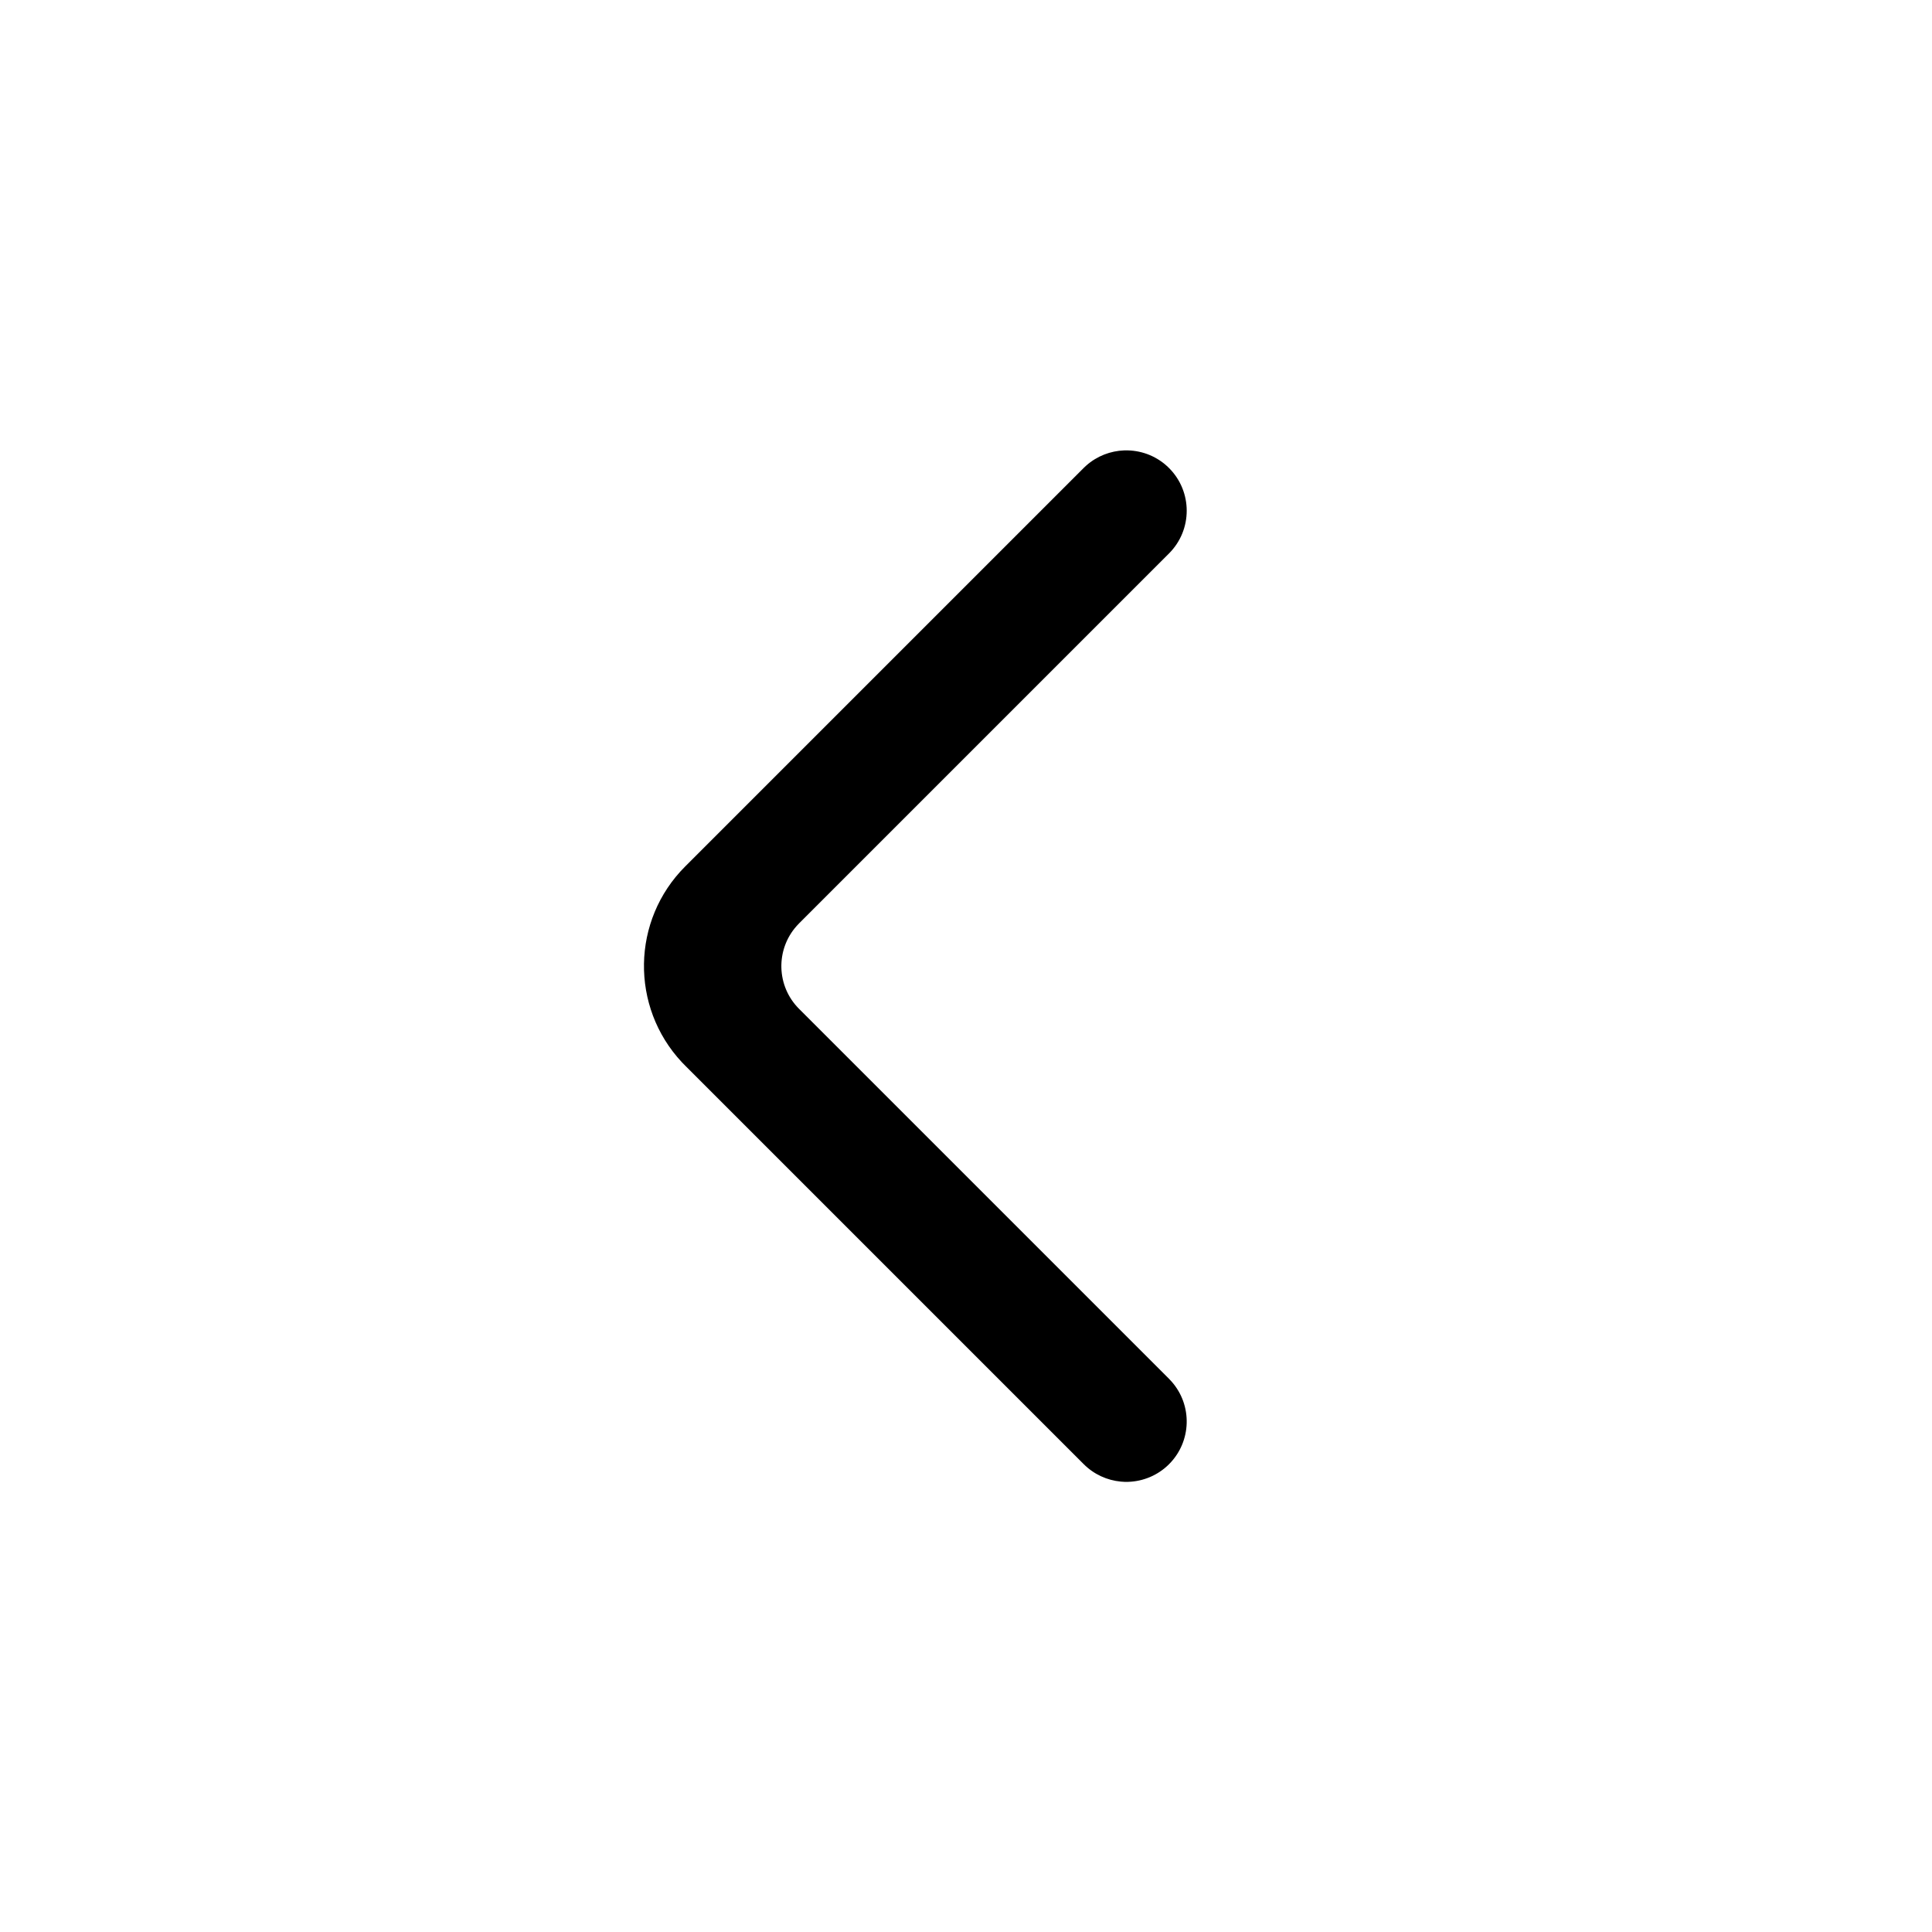
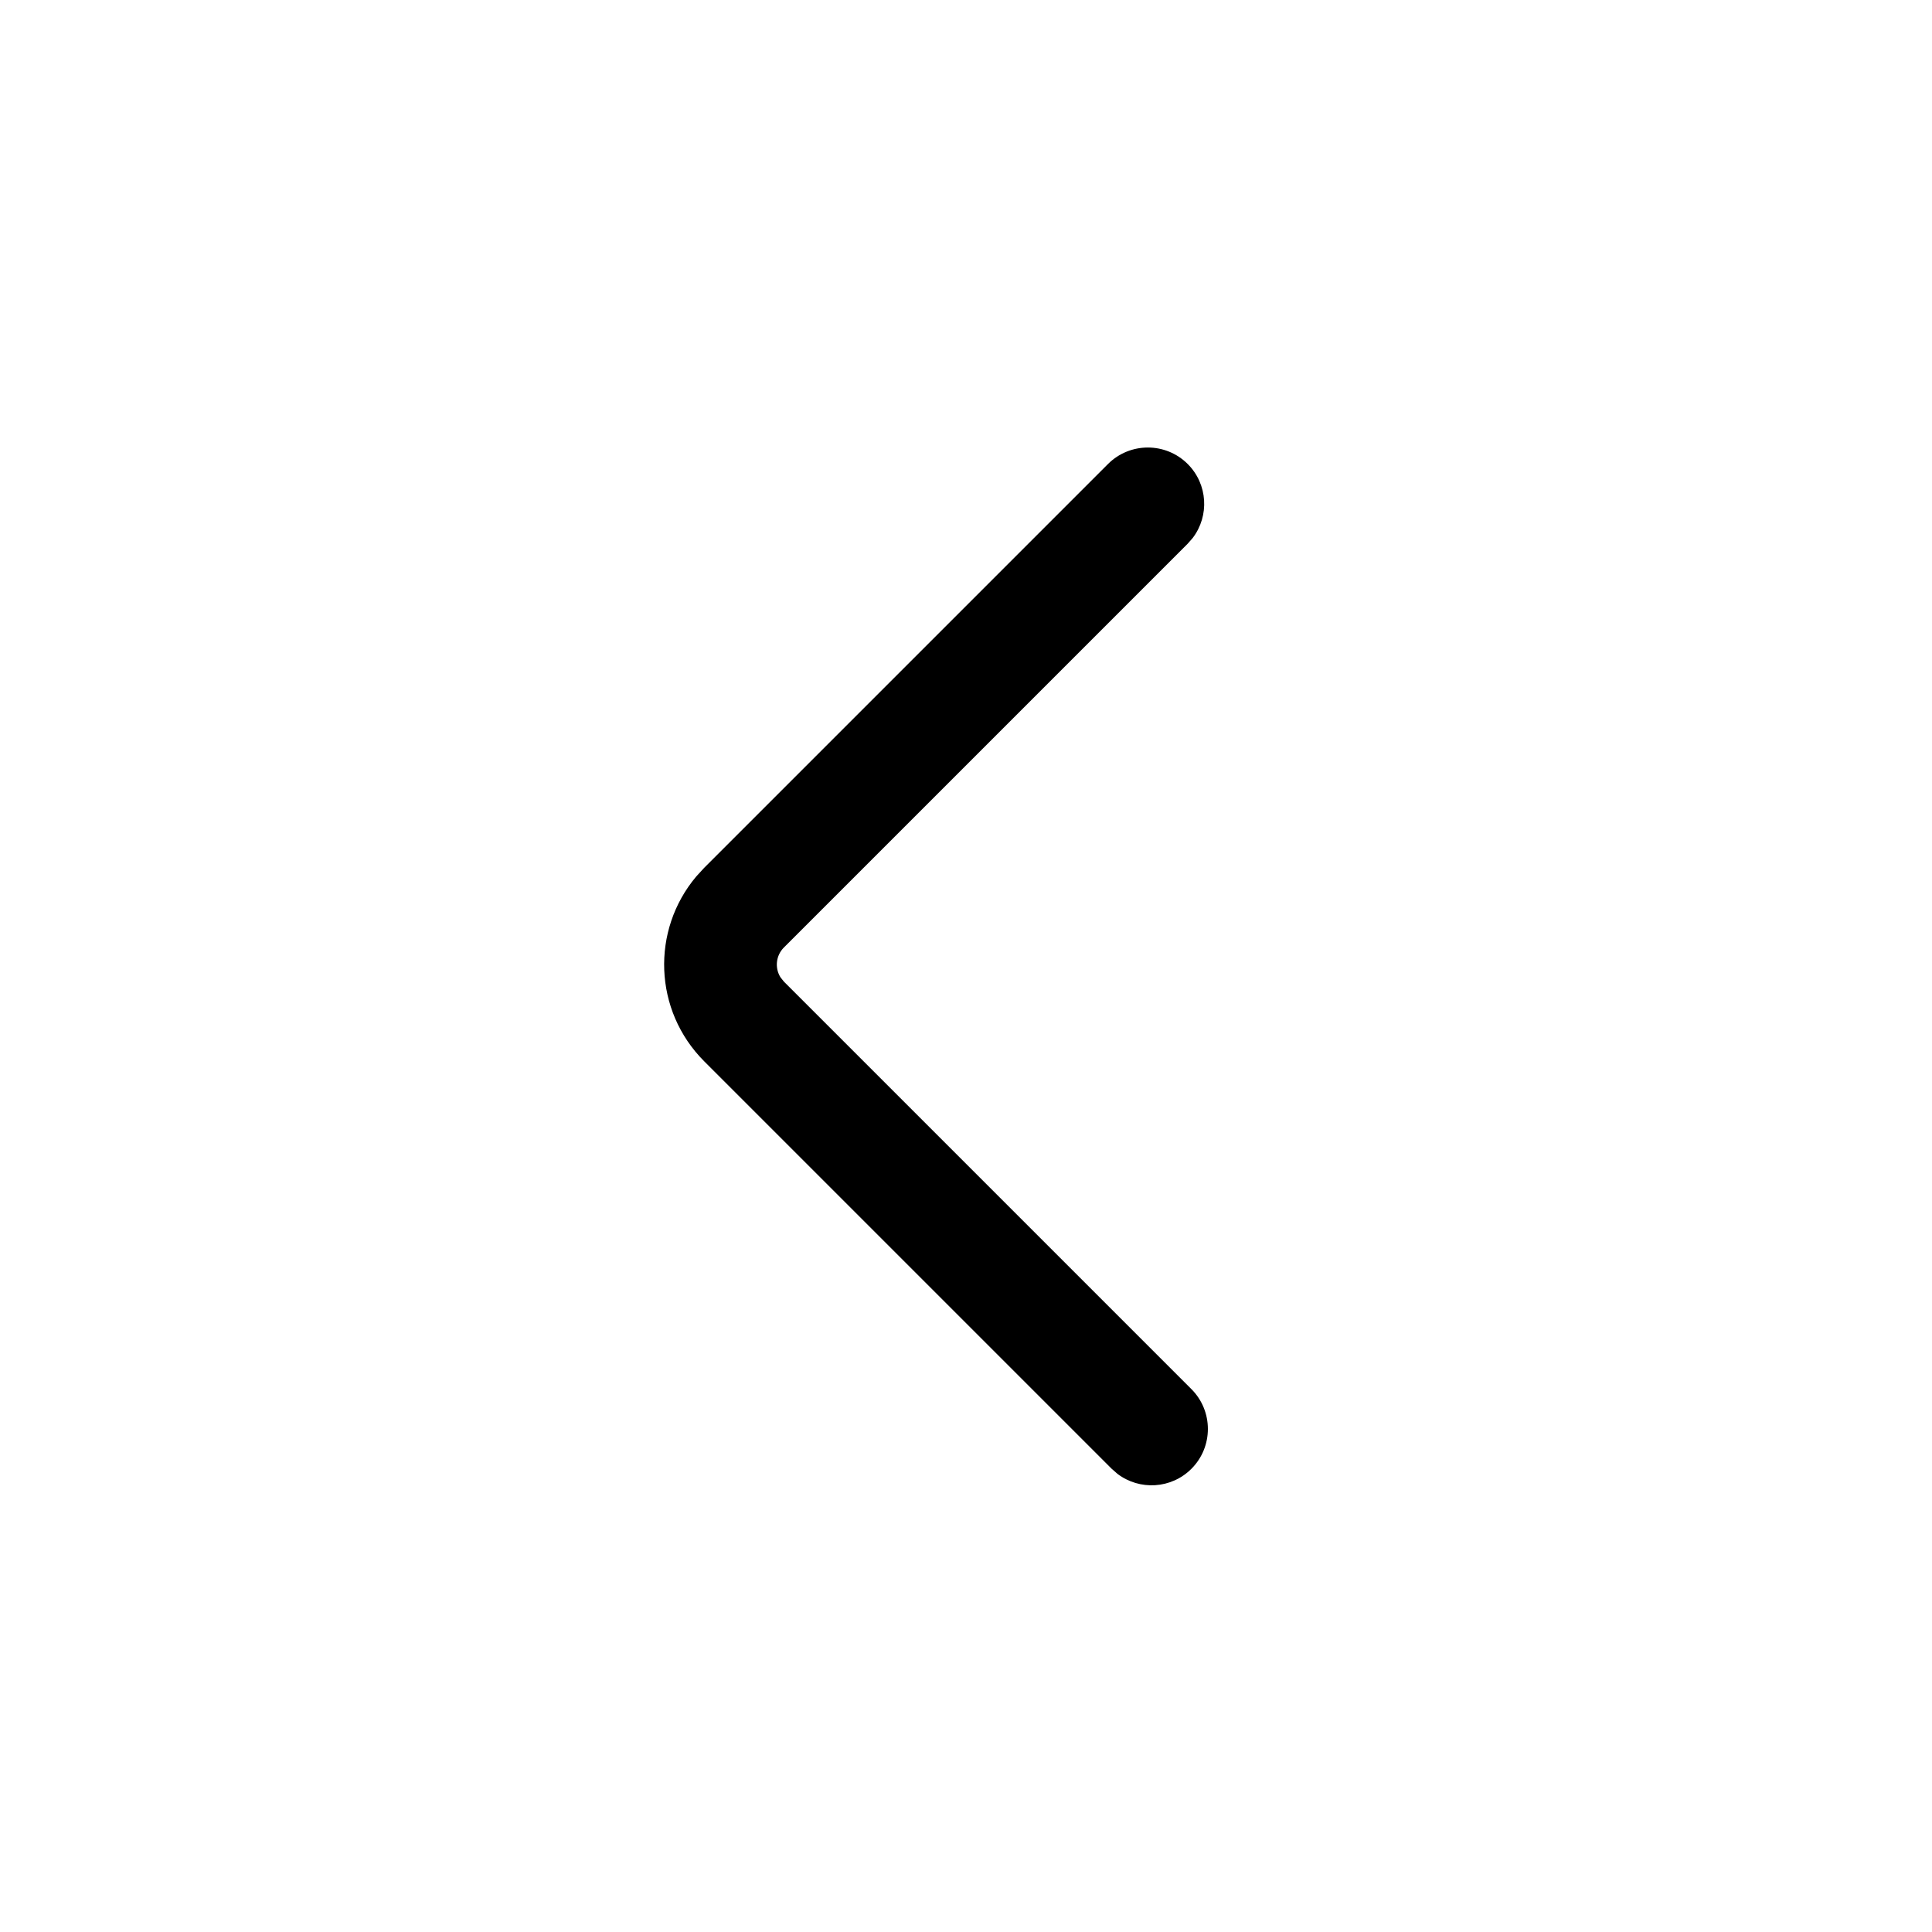
<svg xmlns="http://www.w3.org/2000/svg" version="1.1" width="24" height="24" viewBox="0 0 24 24">
-   <path d="M13.494 5.783l-0.032 0.030-4.95 4.95c-0.669 0.669-0.683 1.745-0.042 2.432l0.042 0.043 4.95 4.95c0.129 0.129 0.293 0.201 0.461 0.217l0.046 0.003h0.046c0.184-0.006 0.367-0.079 0.507-0.219 0.282-0.282 0.293-0.734 0.030-1.029l-0.030-0.032-4.596-4.596c-0.282-0.282-0.293-0.734-0.030-1.029l0.030-0.032 4.596-4.596c0.293-0.293 0.293-0.768 0-1.061-0.141-0.141-0.325-0.214-0.51-0.219l-0.046 0c-0.17 0.006-0.338 0.069-0.473 0.189z" />
+   <path d="M14.754 5.764c0.251 0.251 0.271 0.644 0.063 0.918l-0.063 0.072-5.016 5.016c-0.1 0.1-0.115 0.254-0.043 0.37l0.043 0.054 5.062 5.062c0.273 0.273 0.273 0.717 0 0.99-0.251 0.251-0.644 0.271-0.918 0.063l-0.072-0.063-5.062-5.062c-0.629-0.629-0.662-1.628-0.099-2.296l0.099-0.108 5.016-5.016c0.273-0.273 0.717-0.273 0.99 0z" />
</svg>
